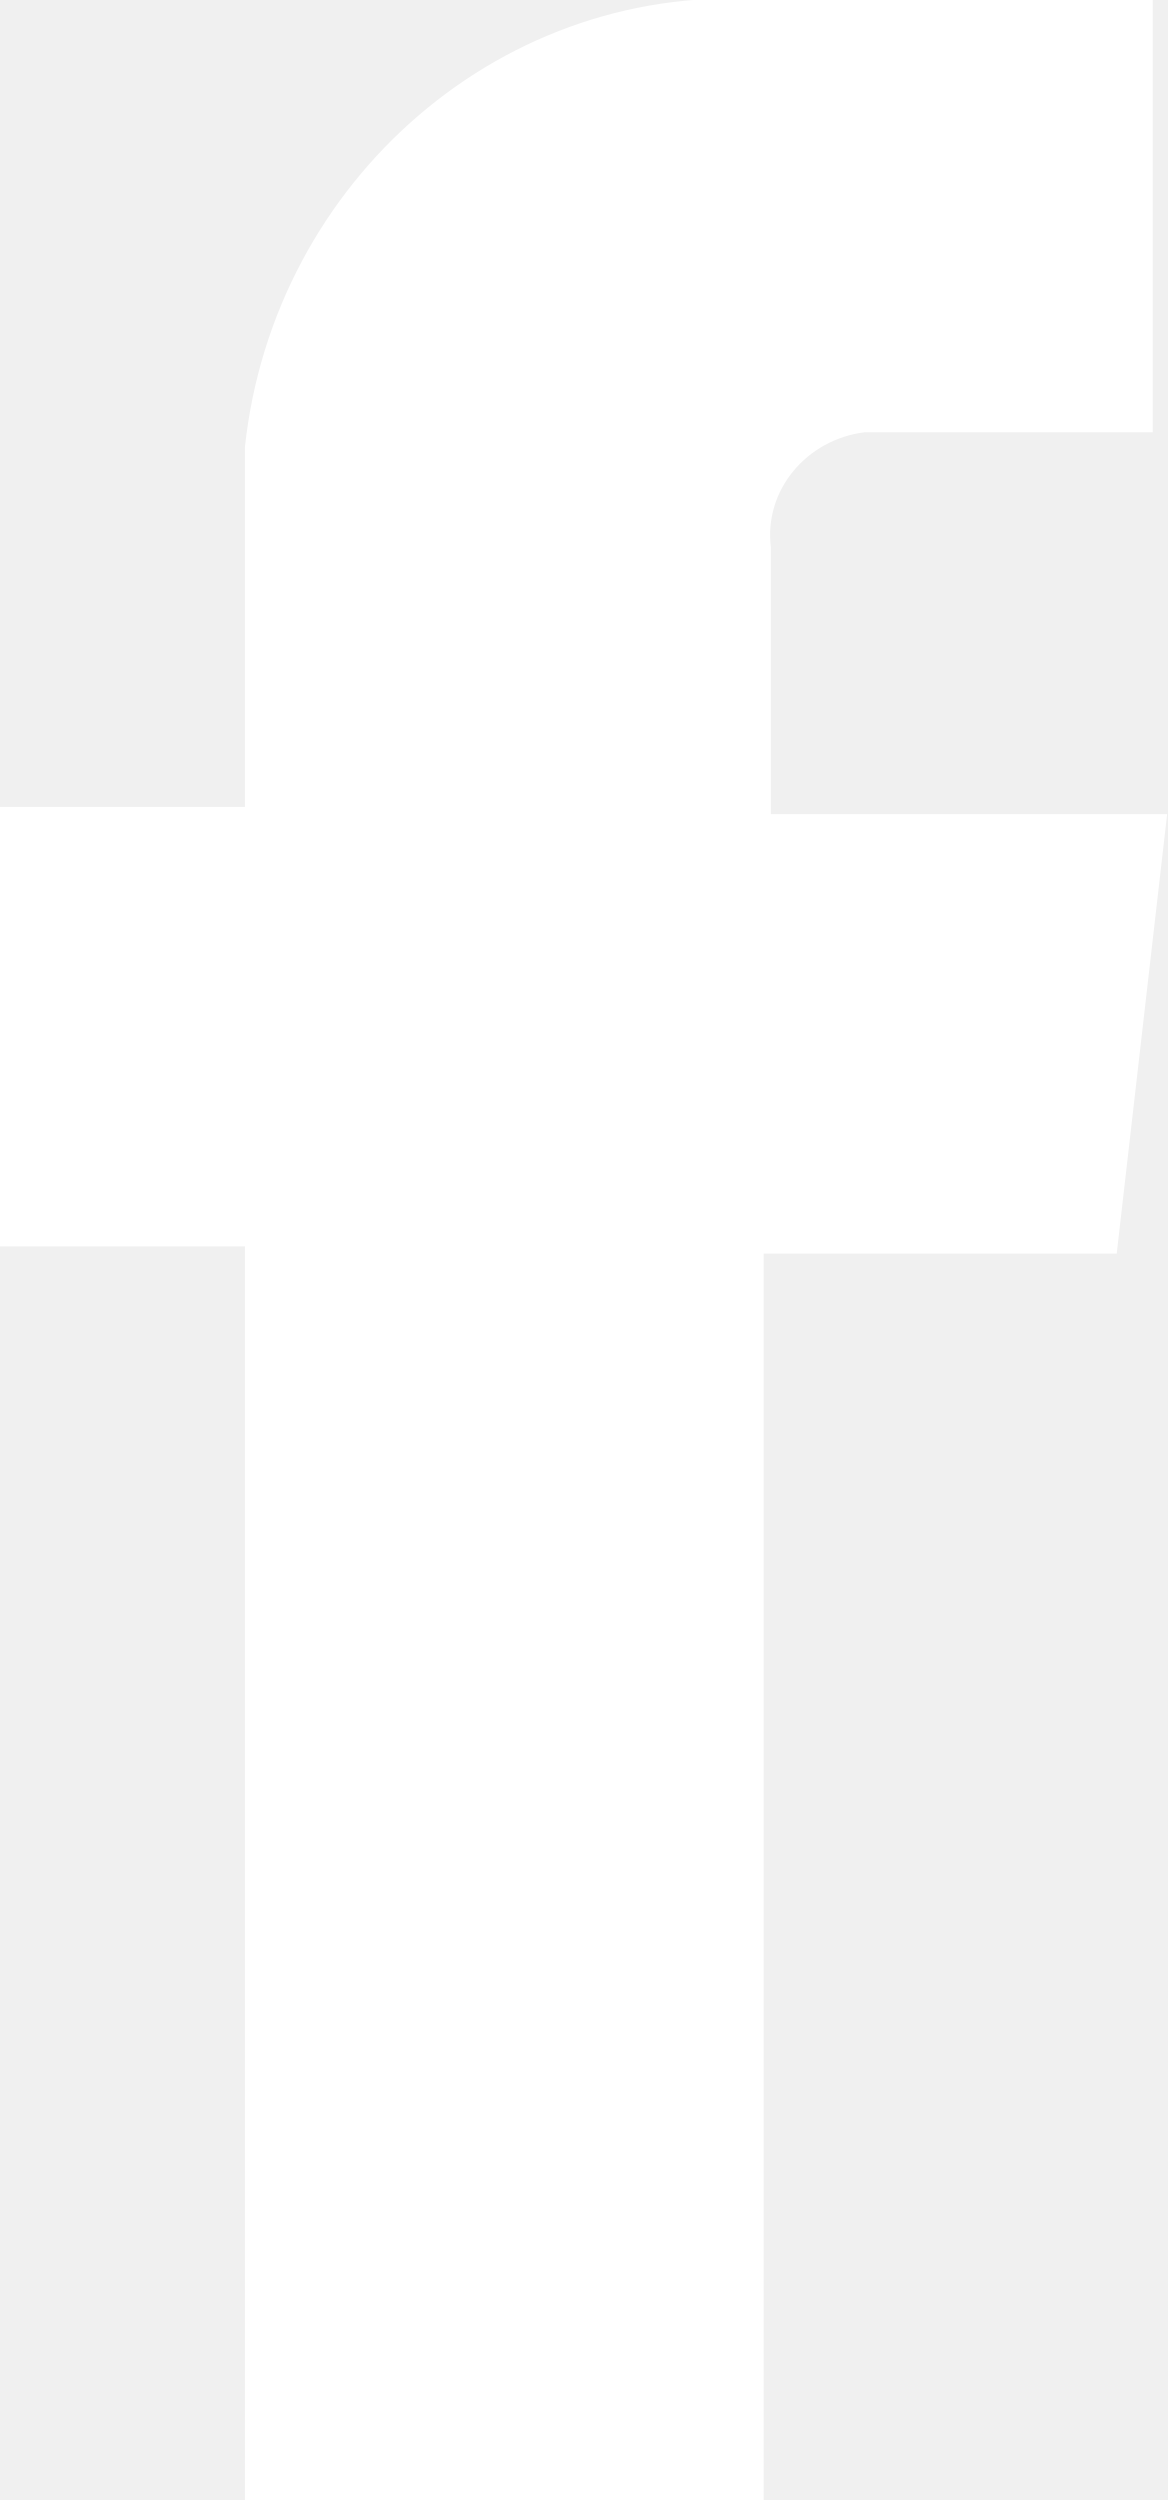
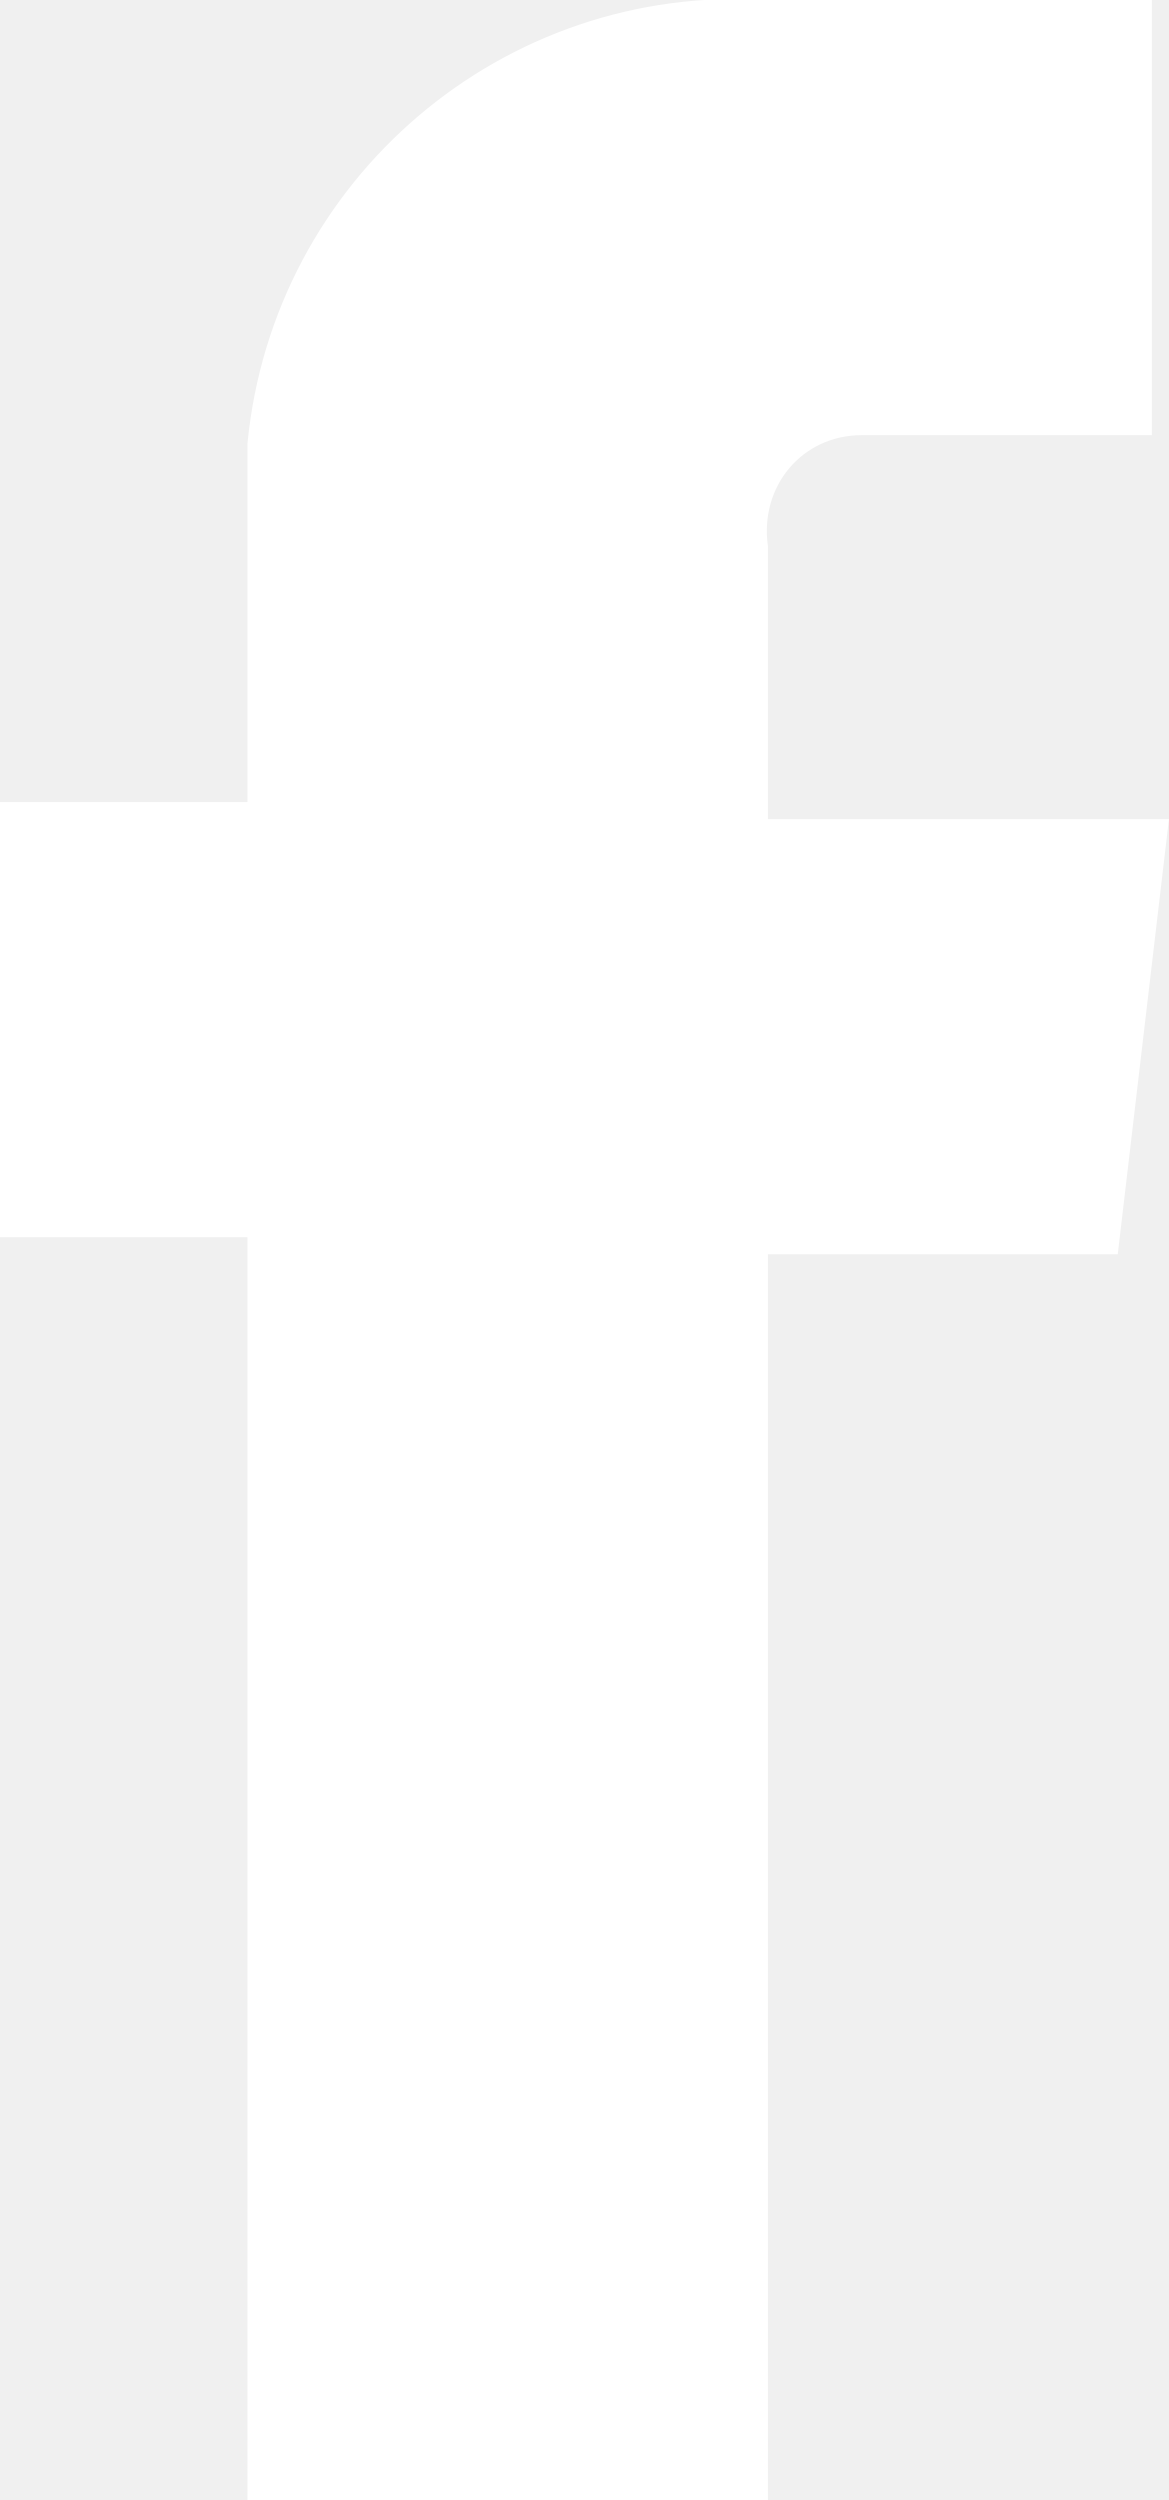
- <svg xmlns="http://www.w3.org/2000/svg" version="1.1" id="Layer_1" x="0px" y="0px" width="16.2px" height="34.7px" viewBox="0 0 16.2 34.7" enable-background="new 0 0 16.2 34.7" xml:space="preserve">
-   <path id="Facebook" fill-rule="evenodd" clip-rule="evenodd" fill="#FFFFFF" d="M3.4,34.7h7.2V17.4h4.9l0.7-6.1h-5.5V7.6  C10.6,6.8,11.2,6.1,12,6c0.1,0,0.2,0,0.2,0h3.8V0h-5.3C7-0.3,3.8,2.5,3.4,6.2c0,0.3,0,0.7,0,1.1v3.9H0v6.1h3.4V34.7z" />
+ <svg xmlns="http://www.w3.org/2000/svg" version="1.1" id="Layer_1" x="0px" y="0px" width="13.7px" height="29.3px" viewBox="0 0 13.7 29.3" style="enable-background:new 0 0 13.7 29.3;" xml:space="preserve">
+   <style type="text/css">
+ 	.st0{fill-rule:evenodd;clip-rule:evenodd;fill:#FFFFFF;}
+ </style>
+   <path id="Facebook" class="st0" d="M2.9,29.3h6.1V14.7h4.1l0.6-5.1H9V6.4c-0.1-0.7,0.4-1.3,1.1-1.3c0.1,0,0.2,0,0.2,0h3.2V0H9  C5.9-0.2,3.2,2.1,2.9,5.2c0,0.3,0,0.6,0,0.9v3.3H0v5.1h2.9V29.3z" />
</svg>
